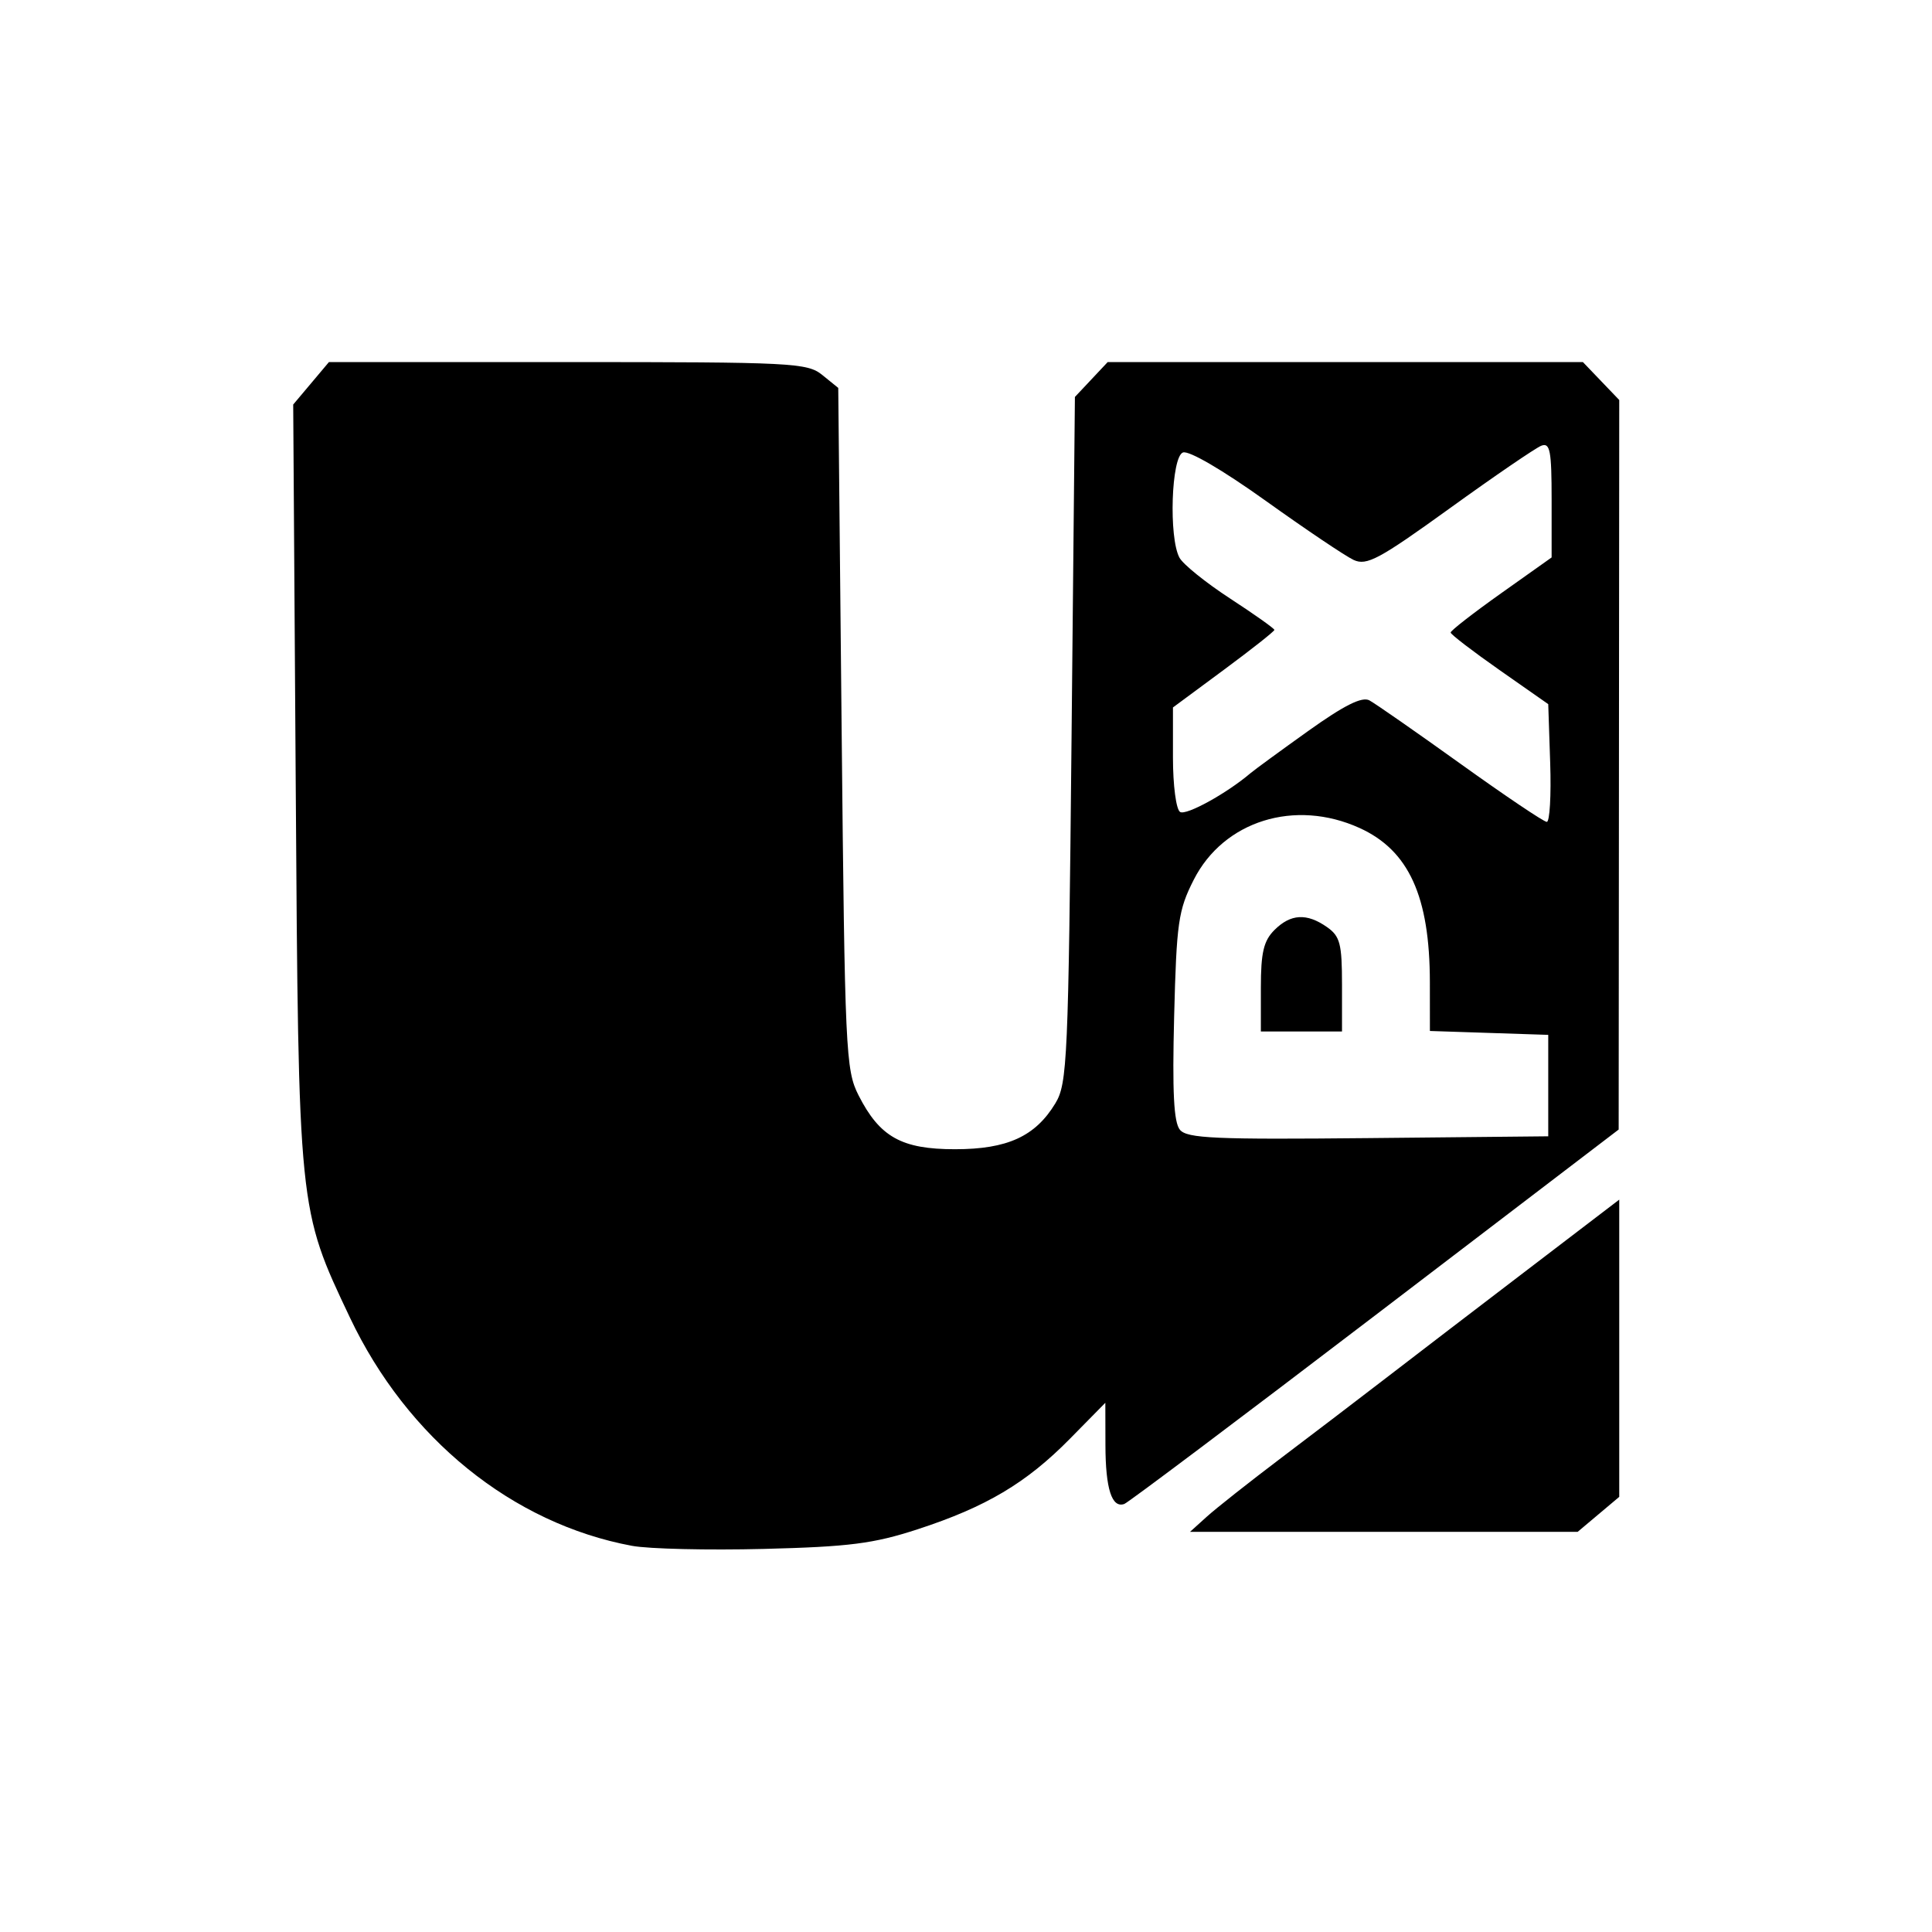
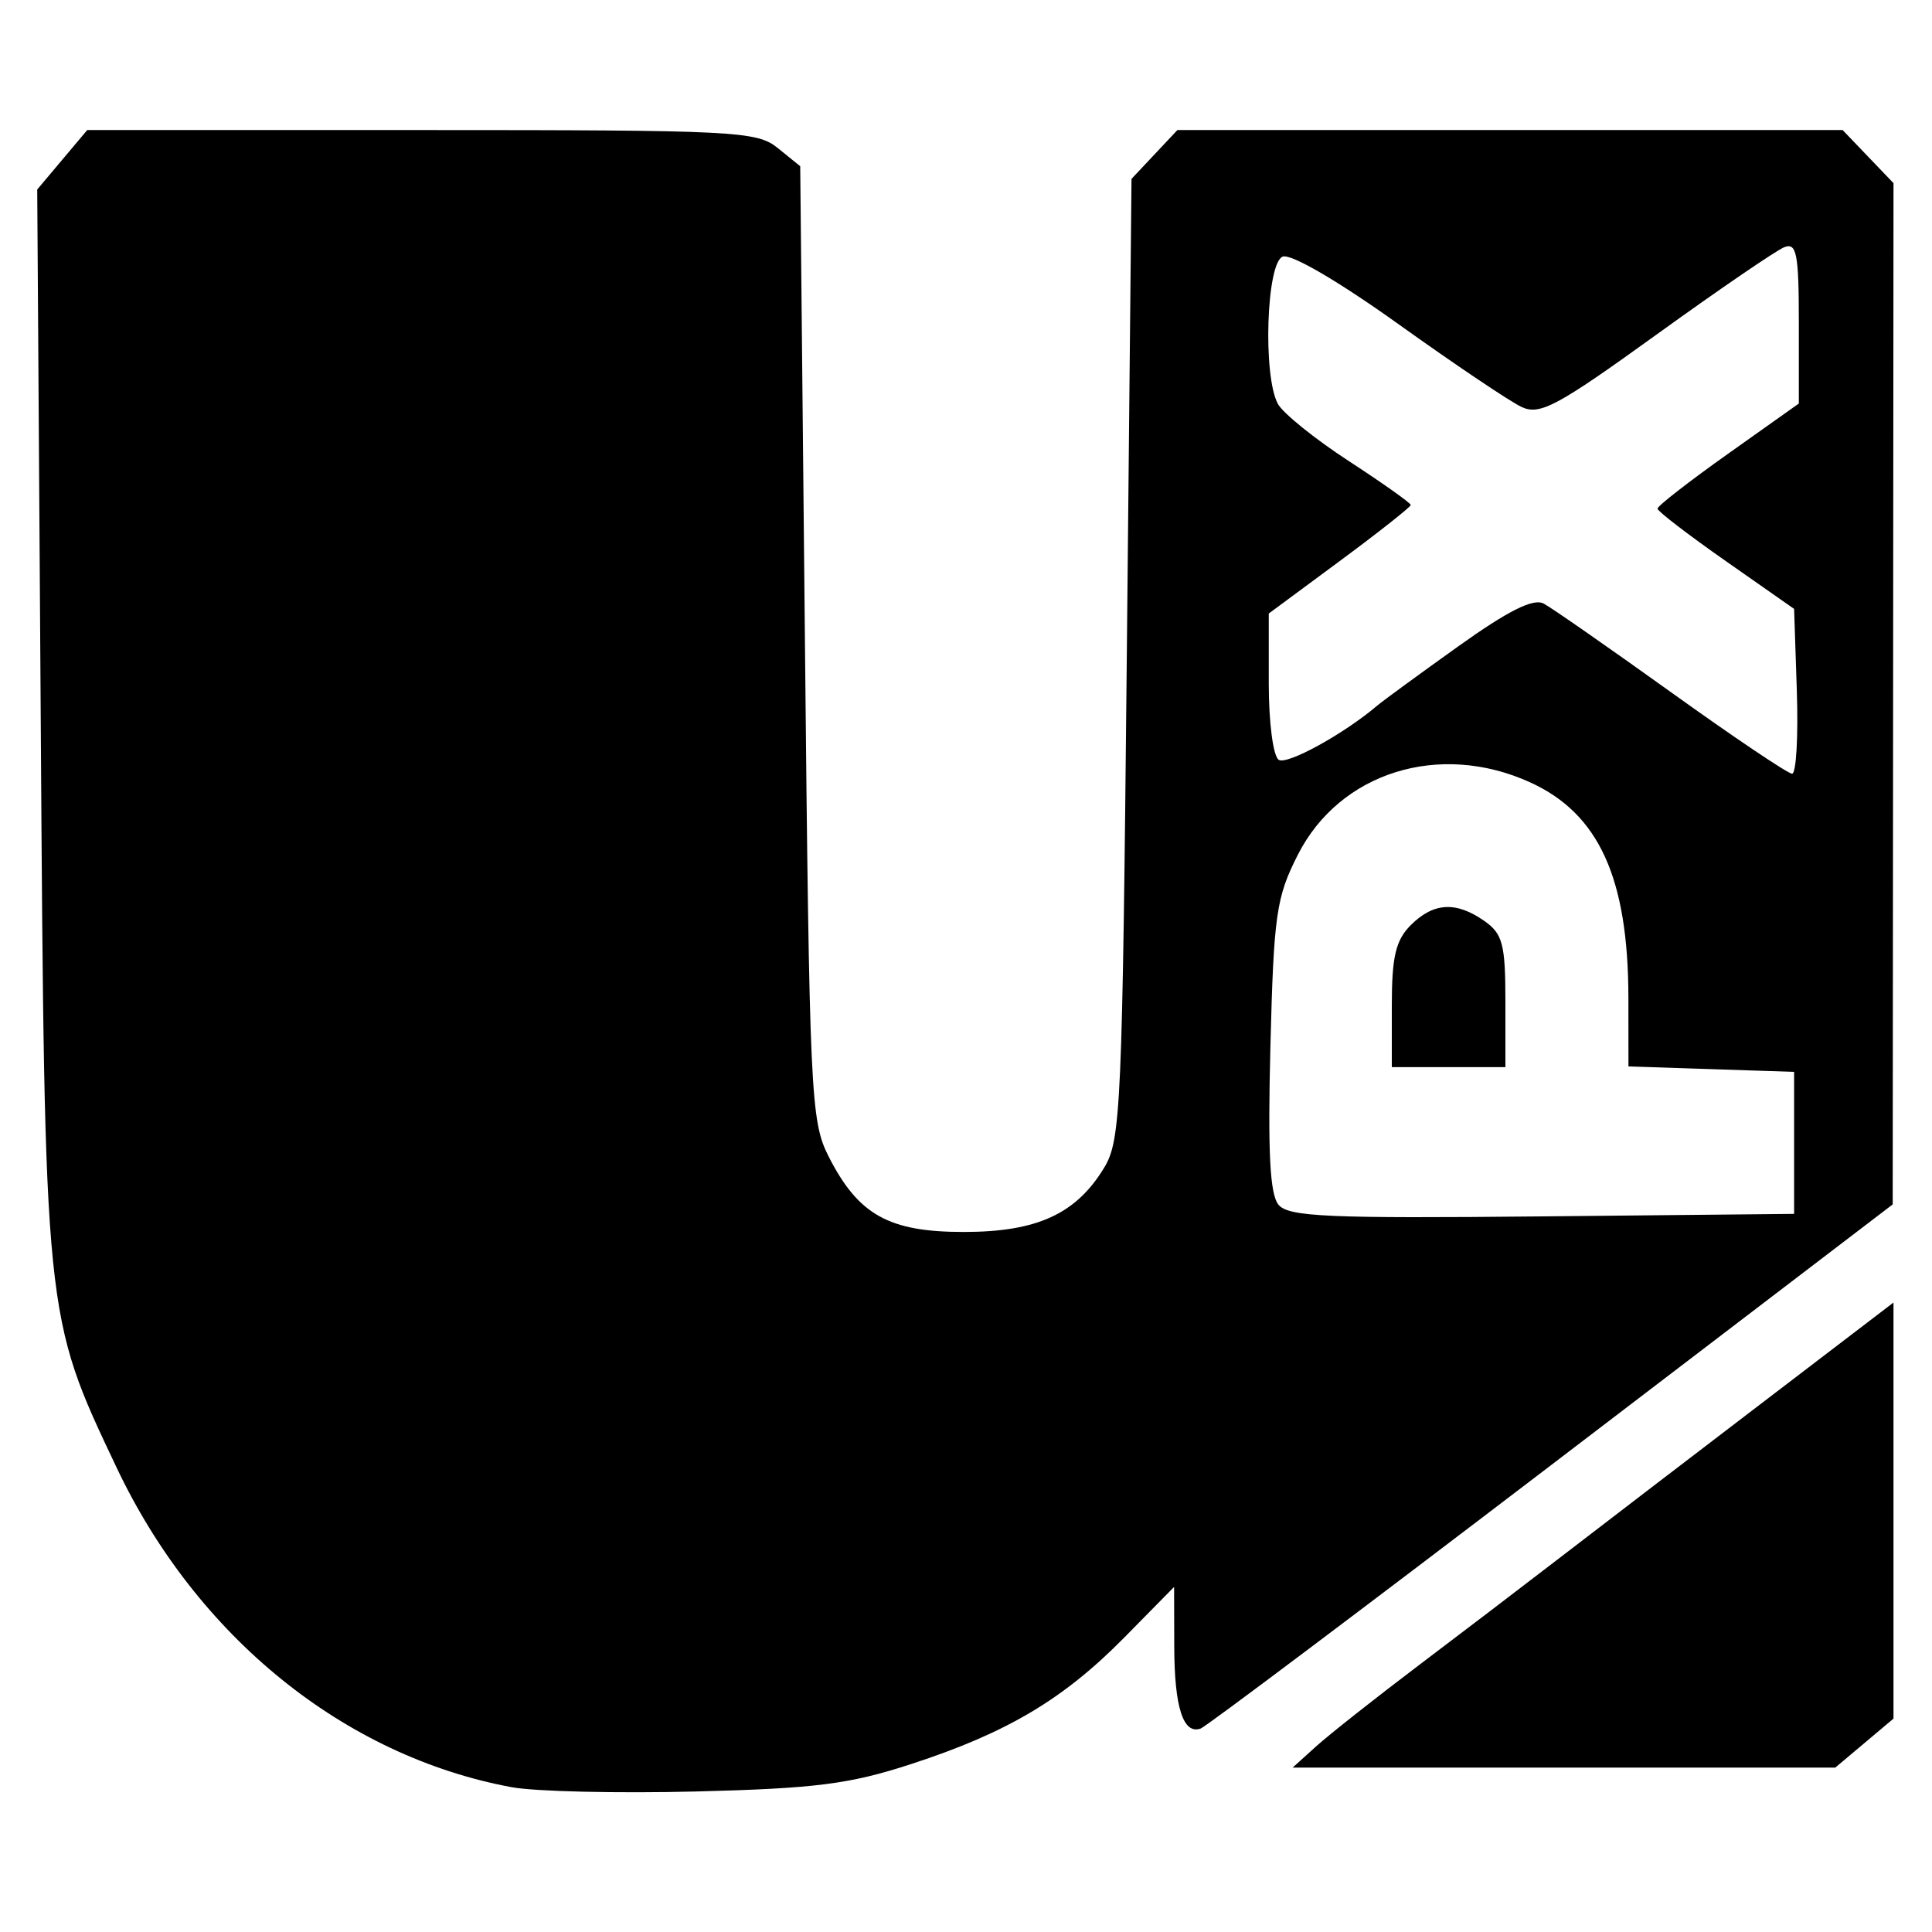
<svg xmlns="http://www.w3.org/2000/svg" width="226mm" height="226mm" viewBox="0 0 226 226">
-   <path d="M73.93 180.827c-13.984-2.599-26.298-12.566-33.002-26.713-6.04-12.746-6.003-12.392-6.335-62.41l-.295-44.383 2.09-2.483 2.09-2.484h27.921c26.308 0 28.03.087 29.79 1.511l1.867 1.512.395 39.817c.376 37.822.475 39.973 1.978 42.93 2.48 4.882 5.033 6.31 11.282 6.309 6.13 0 9.398-1.497 11.747-5.376 1.394-2.303 1.517-5.073 1.887-42.543l.395-40.08 1.918-2.04 1.917-2.04h55.588l2.125 2.219 2.126 2.218-.033 42.67-.034 42.67-28.502 21.751c-15.676 11.964-28.872 21.884-29.324 22.046-1.46.523-2.197-1.763-2.21-6.855l-.012-4.979-4.152 4.218c-5.09 5.17-9.804 7.97-17.803 10.578-5.167 1.685-7.98 2.044-17.99 2.298-6.525.165-13.466.003-15.423-.361zm107.179-53.838v-5.933l-6.921-.228-6.922-.228-.004-5.704c-.009-10.037-2.463-15.423-8.222-18.039-7.567-3.437-15.897-.837-19.398 6.053-1.808 3.558-2.014 4.993-2.294 15.986-.226 8.85-.045 12.393.675 13.262.837 1.008 4.123 1.153 22.035.974l21.051-.21zm-33.617-11.47c0-4.086.325-5.465 1.582-6.723 1.9-1.9 3.786-2.008 6.152-.35 1.53 1.071 1.758 1.944 1.758 6.723v5.492h-9.492zm33.845-26.264l-.228-6.886-5.7-3.99c-3.135-2.195-5.707-4.168-5.716-4.386-.009-.217 2.645-2.283 5.898-4.59l5.913-4.195v-6.766c0-5.733-.184-6.695-1.204-6.303-.662.254-5.48 3.547-10.705 7.318-8.28 5.976-9.726 6.752-11.254 6.042-.964-.448-5.59-3.56-10.278-6.914-5.044-3.609-9.001-5.918-9.69-5.654-1.36.522-1.671 9.935-.406 12.299.416.778 3.086 2.932 5.932 4.786 2.846 1.855 5.175 3.506 5.175 3.669 0 .163-2.67 2.271-5.932 4.684l-5.933 4.387v5.855c0 3.263.37 6.083.837 6.371.712.44 5.455-2.172 8.218-4.526.458-.39 3.502-2.616 6.765-4.947 4.201-3 6.29-4.047 7.156-3.584.673.36 5.477 3.705 10.676 7.434 5.198 3.73 9.733 6.782 10.078 6.782.345 0 .524-3.099.398-6.886zm-40.165 88.159c1.083-.98 4.995-4.068 8.693-6.866 3.698-2.797 8.859-6.73 11.47-8.742a6953.39 6953.39 0 0 1 16.412-12.566l11.667-8.91v34.768l-2.434 2.048-2.433 2.047h-45.344z" stroke-width=".791" />
+   <path d="M59.834 209.058c-19.576-3.638-36.814-17.591-46.199-37.395-8.455-17.843-8.404-17.347-8.868-87.366l-.413-62.131L7.28 18.69l2.925-3.477h39.086c36.828 0 39.239.121 41.703 2.115l2.613 2.117.553 55.738c.526 52.947.665 55.958 2.769 60.097 3.472 6.834 7.046 8.833 15.793 8.832 8.582 0 13.156-2.096 16.445-7.526 1.951-3.224 2.123-7.101 2.641-59.555l.553-56.107 2.685-2.856 2.684-2.855h77.816l2.975 3.106 2.976 3.105-.046 59.733-.048 59.732-39.899 30.45c-21.944 16.747-40.417 30.634-41.05 30.86-2.044.733-3.076-2.467-3.094-9.595l-.017-6.97-5.812 5.904c-7.125 7.238-13.724 11.157-24.922 14.808-7.233 2.36-11.17 2.862-25.184 3.217-9.134.231-18.85.005-21.59-.505zM209.87 133.69v-8.305l-9.688-.32-9.69-.319-.006-7.984c-.013-14.051-3.448-21.59-11.51-25.253-10.593-4.811-22.254-1.172-27.155 8.474-2.531 4.98-2.82 6.99-3.211 22.378-.317 12.389-.063 17.349.945 18.565 1.171 1.411 5.771 1.614 30.846 1.364l29.469-.294zm-47.06-16.056c0-5.72.455-7.65 2.215-9.412 2.66-2.66 5.3-2.81 8.612-.49 2.142 1.5 2.461 2.722 2.461 9.412v7.688H162.81zm47.38-36.767l-.32-9.64-7.98-5.585c-4.388-3.072-7.988-5.834-8-6.14-.013-.303 3.702-3.196 8.256-6.425l8.277-5.873v-9.471c0-8.026-.258-9.372-1.685-8.824-.927.356-7.672 4.966-14.986 10.245-11.591 8.365-13.615 9.452-15.754 8.458-1.35-.627-7.826-4.984-14.388-9.679-7.061-5.052-12.6-8.284-13.565-7.915-1.904.73-2.34 13.908-.568 17.217.582 1.09 4.32 4.105 8.304 6.7 3.984 2.597 7.244 4.908 7.244 5.136 0 .228-3.738 3.18-8.304 6.557l-8.305 6.142v8.196c0 4.568.517 8.515 1.171 8.918.997.616 7.637-3.04 11.504-6.335.642-.546 4.903-3.663 9.47-6.926 5.881-4.2 8.806-5.665 10.018-5.017.942.504 7.667 5.187 14.945 10.407 7.277 5.221 13.625 9.494 14.108 9.494.483 0 .734-4.338.557-9.64zM153.963 204.28c1.516-1.372 6.993-5.695 12.17-9.611a2793.267 2793.267 0 0 0 16.056-12.238 9733.89 9733.89 0 0 1 22.975-17.591l16.332-12.473v48.671l-3.407 2.867-3.406 2.865h-63.476z" stroke-width="1.107" />
</svg>
